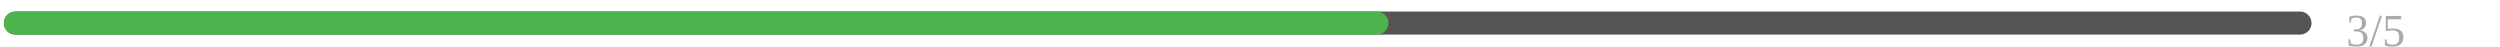
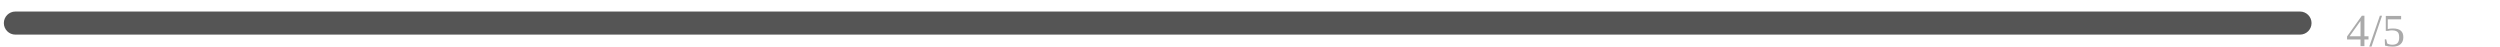
<svg xmlns="http://www.w3.org/2000/svg" width="650" height="12">
  <rect width="600" height="6" x="1" y="3" rx="3" ry="3" fill="#555" />
-   <text x="610" y="12" textLength="30" fill="#AAA" lengthAdjust="">3/5</text>
-   <rect width="360" height="6" x="1" y="3" rx="3" ry="3" fill="hsl(120 40% 50%)" />
+   <text x="610" y="12" textLength="30" fill="#AAA" lengthAdjust="">4/5</text>
+   <rect width="calc(4 * 600 / 5)" height="6" x="1" y="3" rx="3" ry="3" fill="hsl(120 40% 50%)" />
</svg>
